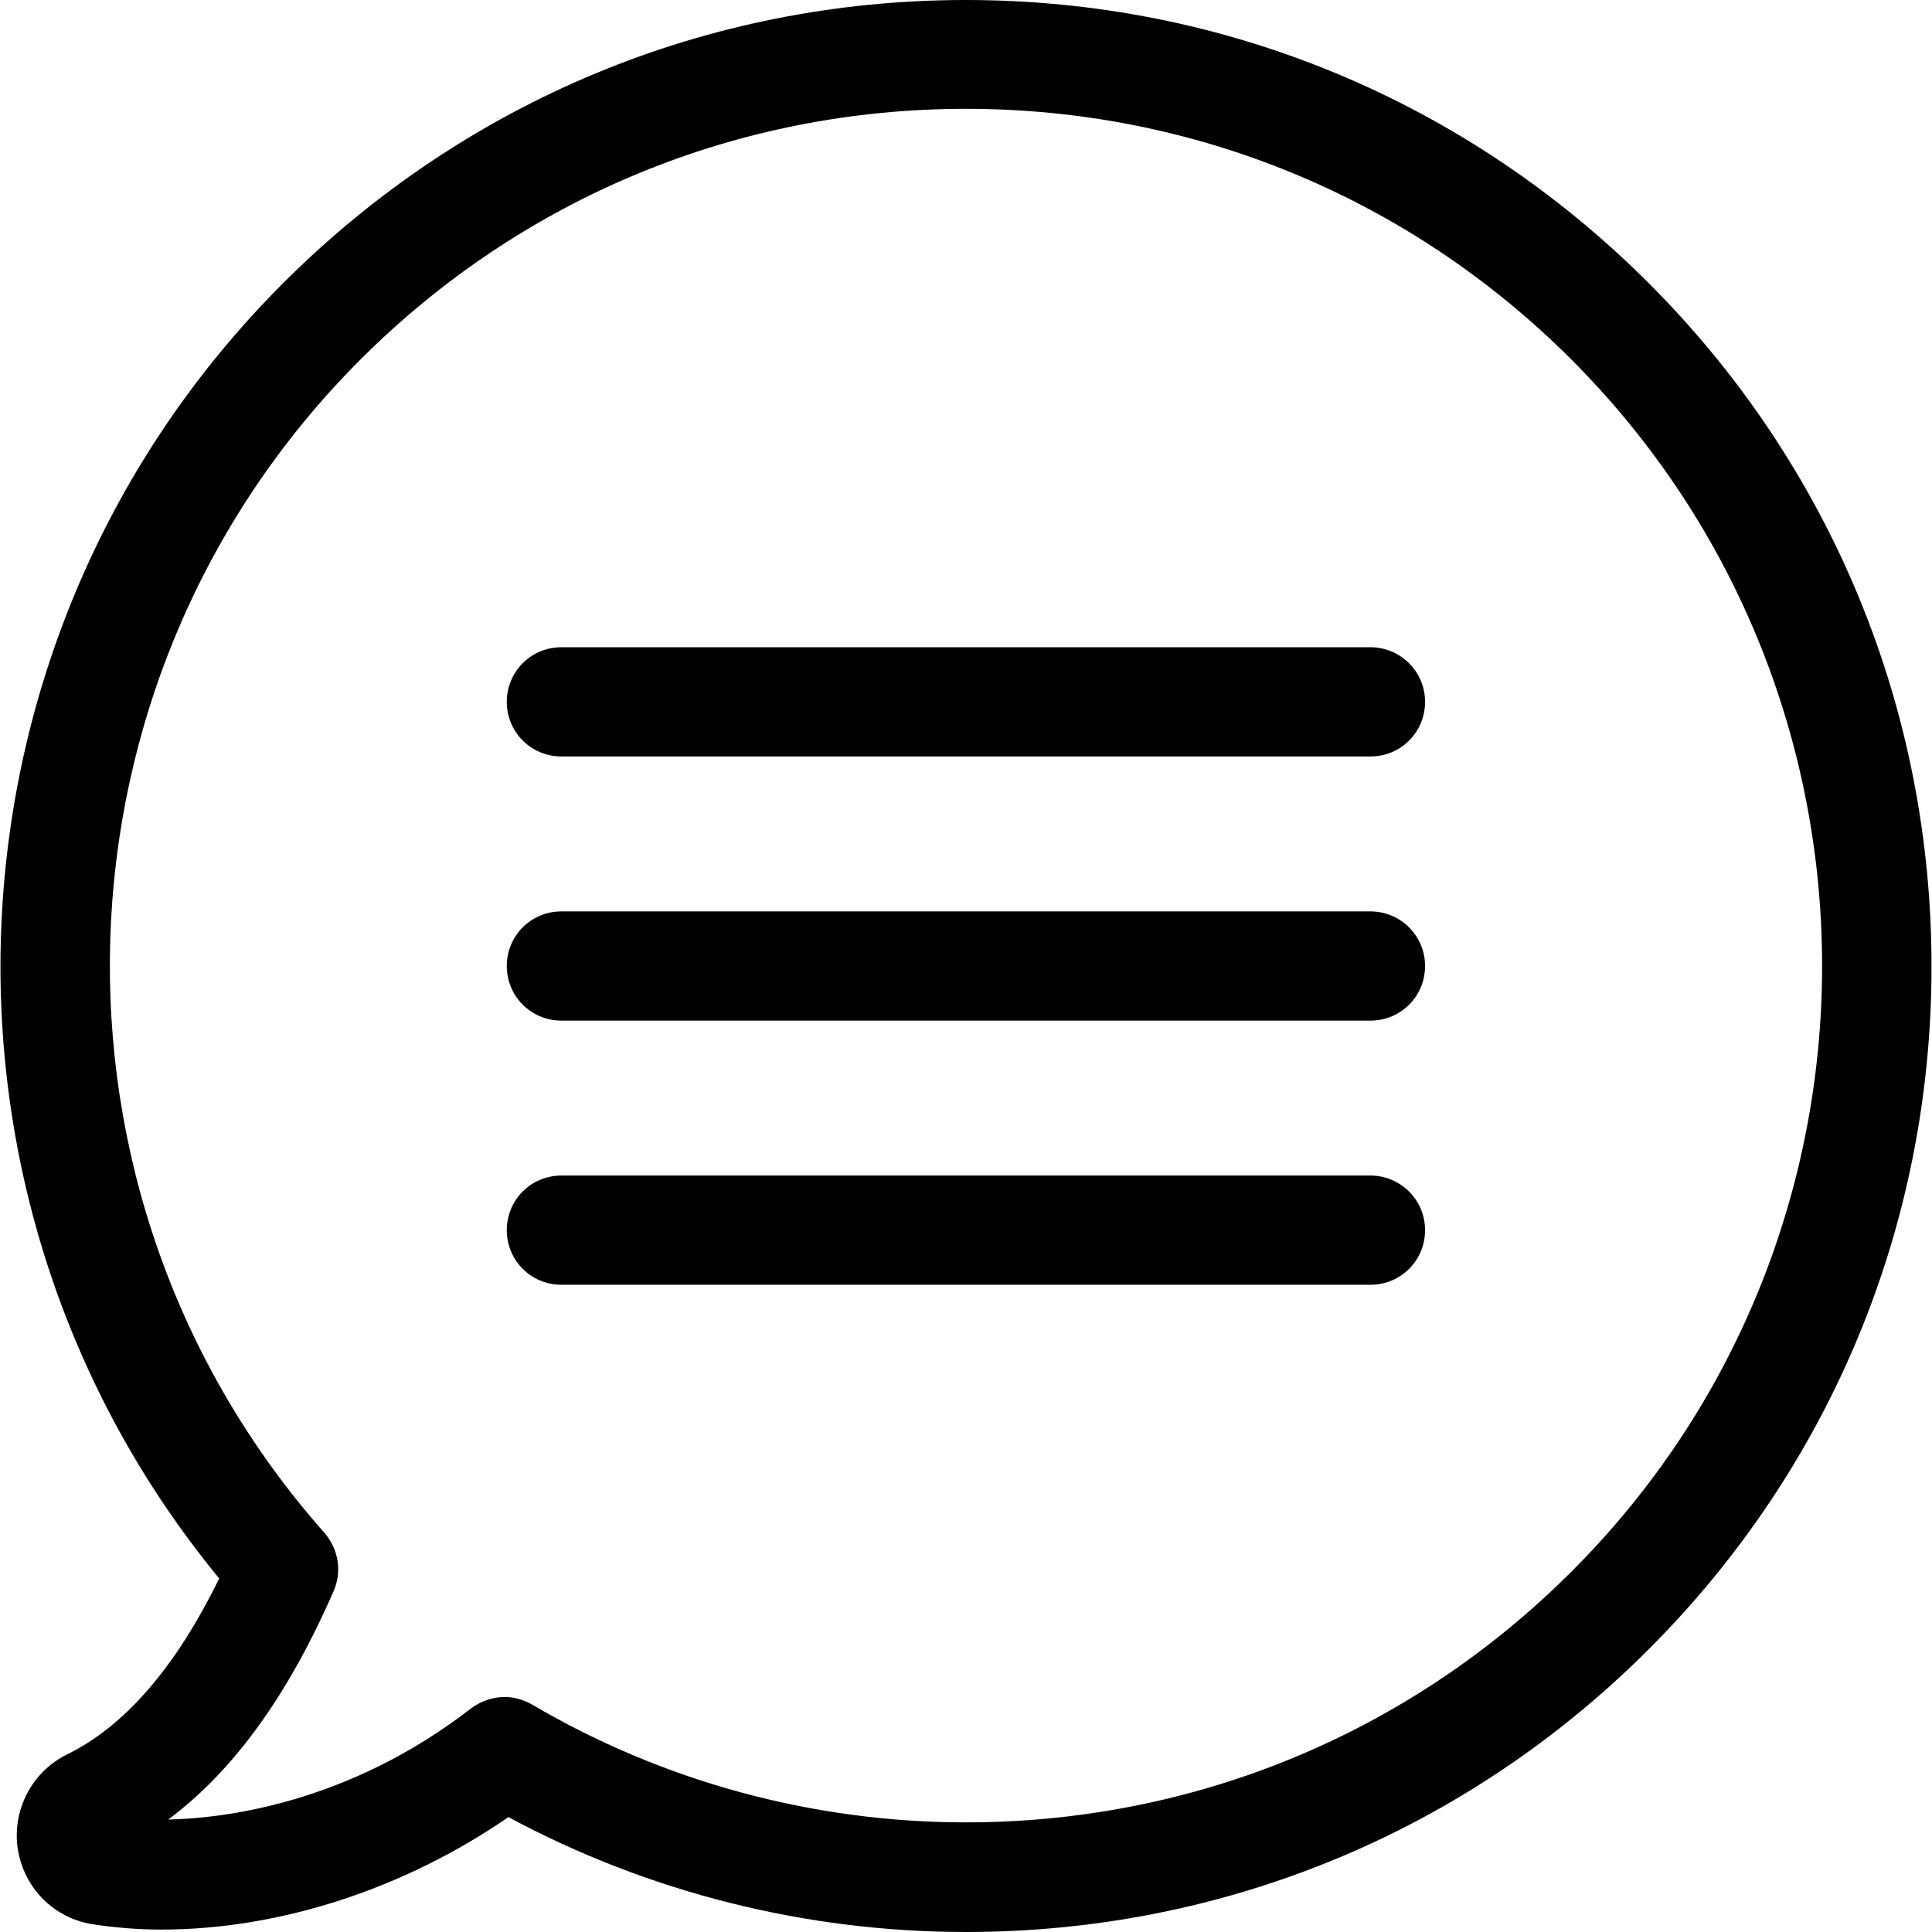
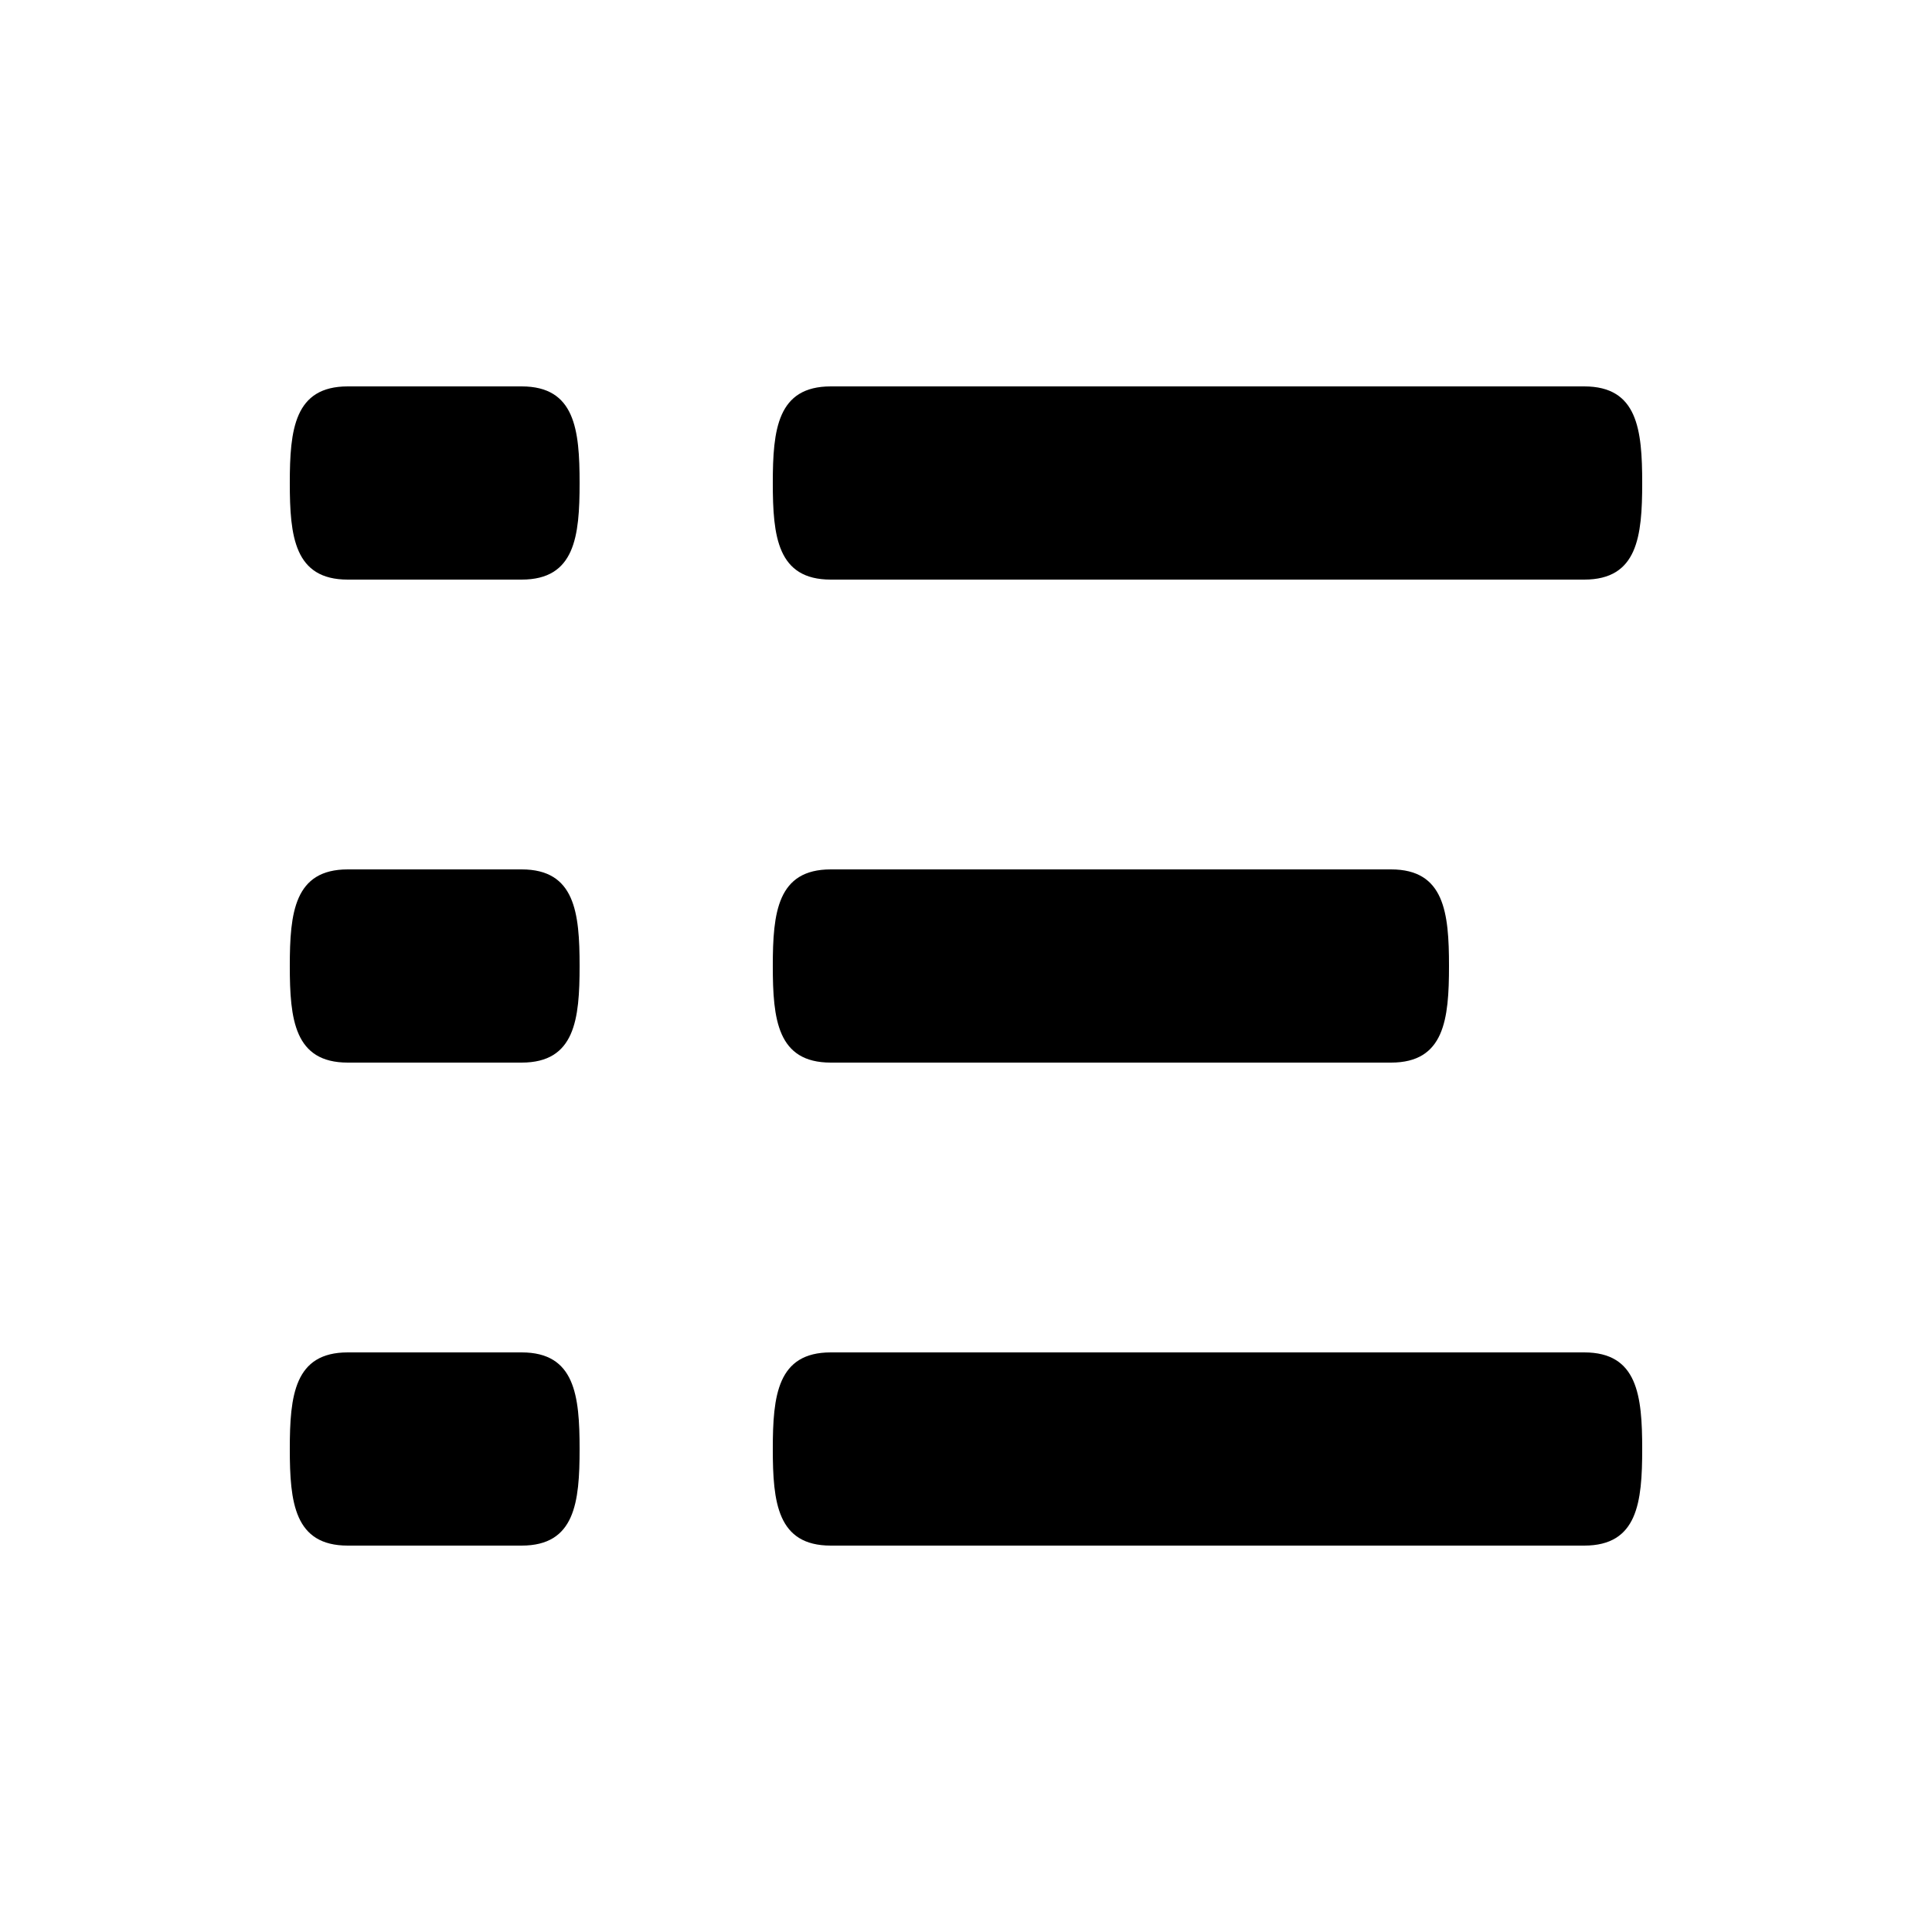
- <svg xmlns="http://www.w3.org/2000/svg" version="1.1" id="Capa_1" x="0px" y="0px" viewBox="0 0 477.6 477.6" style="enable-background:new 0 0 477.6 477.6;" xml:space="preserve">
-   <g>
-     <g>
-       <path d="M407.583,70c-45.1-45.1-105-70-168.8-70s-123.7,24.9-168.8,70c-87,87-93.3,226-15.8,320.2c-10.7,21.9-23.3,36.5-37.6,43.5    c-8.7,4.3-13.6,13.7-12.2,23.3c1.5,9.7,8.9,17.2,18.6,18.7c5.3,0.8,11,1.3,16.9,1.3l0,0c29.3,0,60.1-10.1,85.8-27.8    c34.6,18.6,73.5,28.4,113.1,28.4c63.8,0,123.7-24.8,168.8-69.9s69.9-105.1,69.9-168.8S452.683,115.1,407.583,70z M388.483,388.5    c-40,40-93.2,62-149.7,62c-37.8,0-74.9-10.1-107.2-29.1c-2.1-1.2-4.5-1.9-6.8-1.9c-2.9,0-5.9,1-8.3,2.8    c-30.6,23.7-61.4,27.2-74.9,27.5c16.1-12,29.6-30.6,40.9-56.5c2.1-4.8,1.2-10.4-2.3-14.4c-74-83.6-70.1-211,8.9-290    c40-40,93.2-62,149.7-62s109.7,22,149.7,62C471.083,171.6,471.083,306,388.483,388.5z" />
-       <path d="M338.783,160h-200c-7.5,0-13.5,6-13.5,13.5s6,13.5,13.5,13.5h200c7.5,0,13.5-6,13.5-13.5S346.183,160,338.783,160z" />
-       <path d="M338.783,225.3h-200c-7.5,0-13.5,6-13.5,13.5s6,13.5,13.5,13.5h200c7.5,0,13.5-6,13.5-13.5S346.183,225.3,338.783,225.3z" />
-       <path d="M338.783,290.6h-200c-7.5,0-13.5,6-13.5,13.5s6,13.5,13.5,13.5h200c7.5,0,13.5-6,13.5-13.5S346.183,290.6,338.783,290.6z" />
-     </g>
-   </g>
-   <g>
- </g>
-   <g>
- </g>
-   <g>
- </g>
-   <g>
- </g>
-   <g>
- </g>
-   <g>
- </g>
-   <g>
- </g>
-   <g>
- </g>
-   <g>
- </g>
-   <g>
- </g>
-   <g>
- </g>
-   <g>
- </g>
-   <g>
- </g>
-   <g>
- </g>
-   <g>
- </g>
+ <svg xmlns="http://www.w3.org/2000/svg" width="18" height="18" viewBox="0 0 18 18" fill="none">
+   <path d="M12.96 8.1H7.74C7.243 8.1 7.2 8.502 7.2 9C7.2 9.498 7.243 9.9 7.74 9.9H12.96C13.457 9.9 13.5 9.498 13.5 9C13.5 8.502 13.457 8.1 12.96 8.1V8.1ZM14.76 12.6H7.74C7.243 12.6 7.2 13.002 7.2 13.5C7.2 13.998 7.243 14.4 7.74 14.4H14.76C15.257 14.4 15.3 13.998 15.3 13.5C15.3 13.002 15.257 12.6 14.76 12.6ZM7.74 5.4H14.76C15.257 5.4 15.3 4.998 15.3 4.5C15.3 4.002 15.257 3.6 14.76 3.6H7.74C7.243 3.6 7.2 4.002 7.2 4.5C7.2 4.998 7.243 5.4 7.74 5.4ZM4.86 8.1H3.24C2.743 8.1 2.7 8.502 2.7 9C2.7 9.498 2.743 9.9 3.24 9.9H4.86C5.357 9.9 5.4 9.498 5.4 9C5.4 8.502 5.357 8.1 4.86 8.1ZM4.86 12.6H3.24C2.743 12.6 2.7 13.002 2.7 13.5C2.7 13.998 2.743 14.4 3.24 14.4H4.86C5.357 14.4 5.4 13.998 5.4 13.5C5.4 13.002 5.357 12.6 4.86 12.6ZM4.86 3.6H3.24C2.743 3.6 2.7 4.002 2.7 4.5C2.7 4.998 2.743 5.4 3.24 5.4H4.86C5.357 5.4 5.4 4.998 5.4 4.5C5.4 4.002 5.357 3.6 4.86 3.6Z" fill="black" />
</svg>
